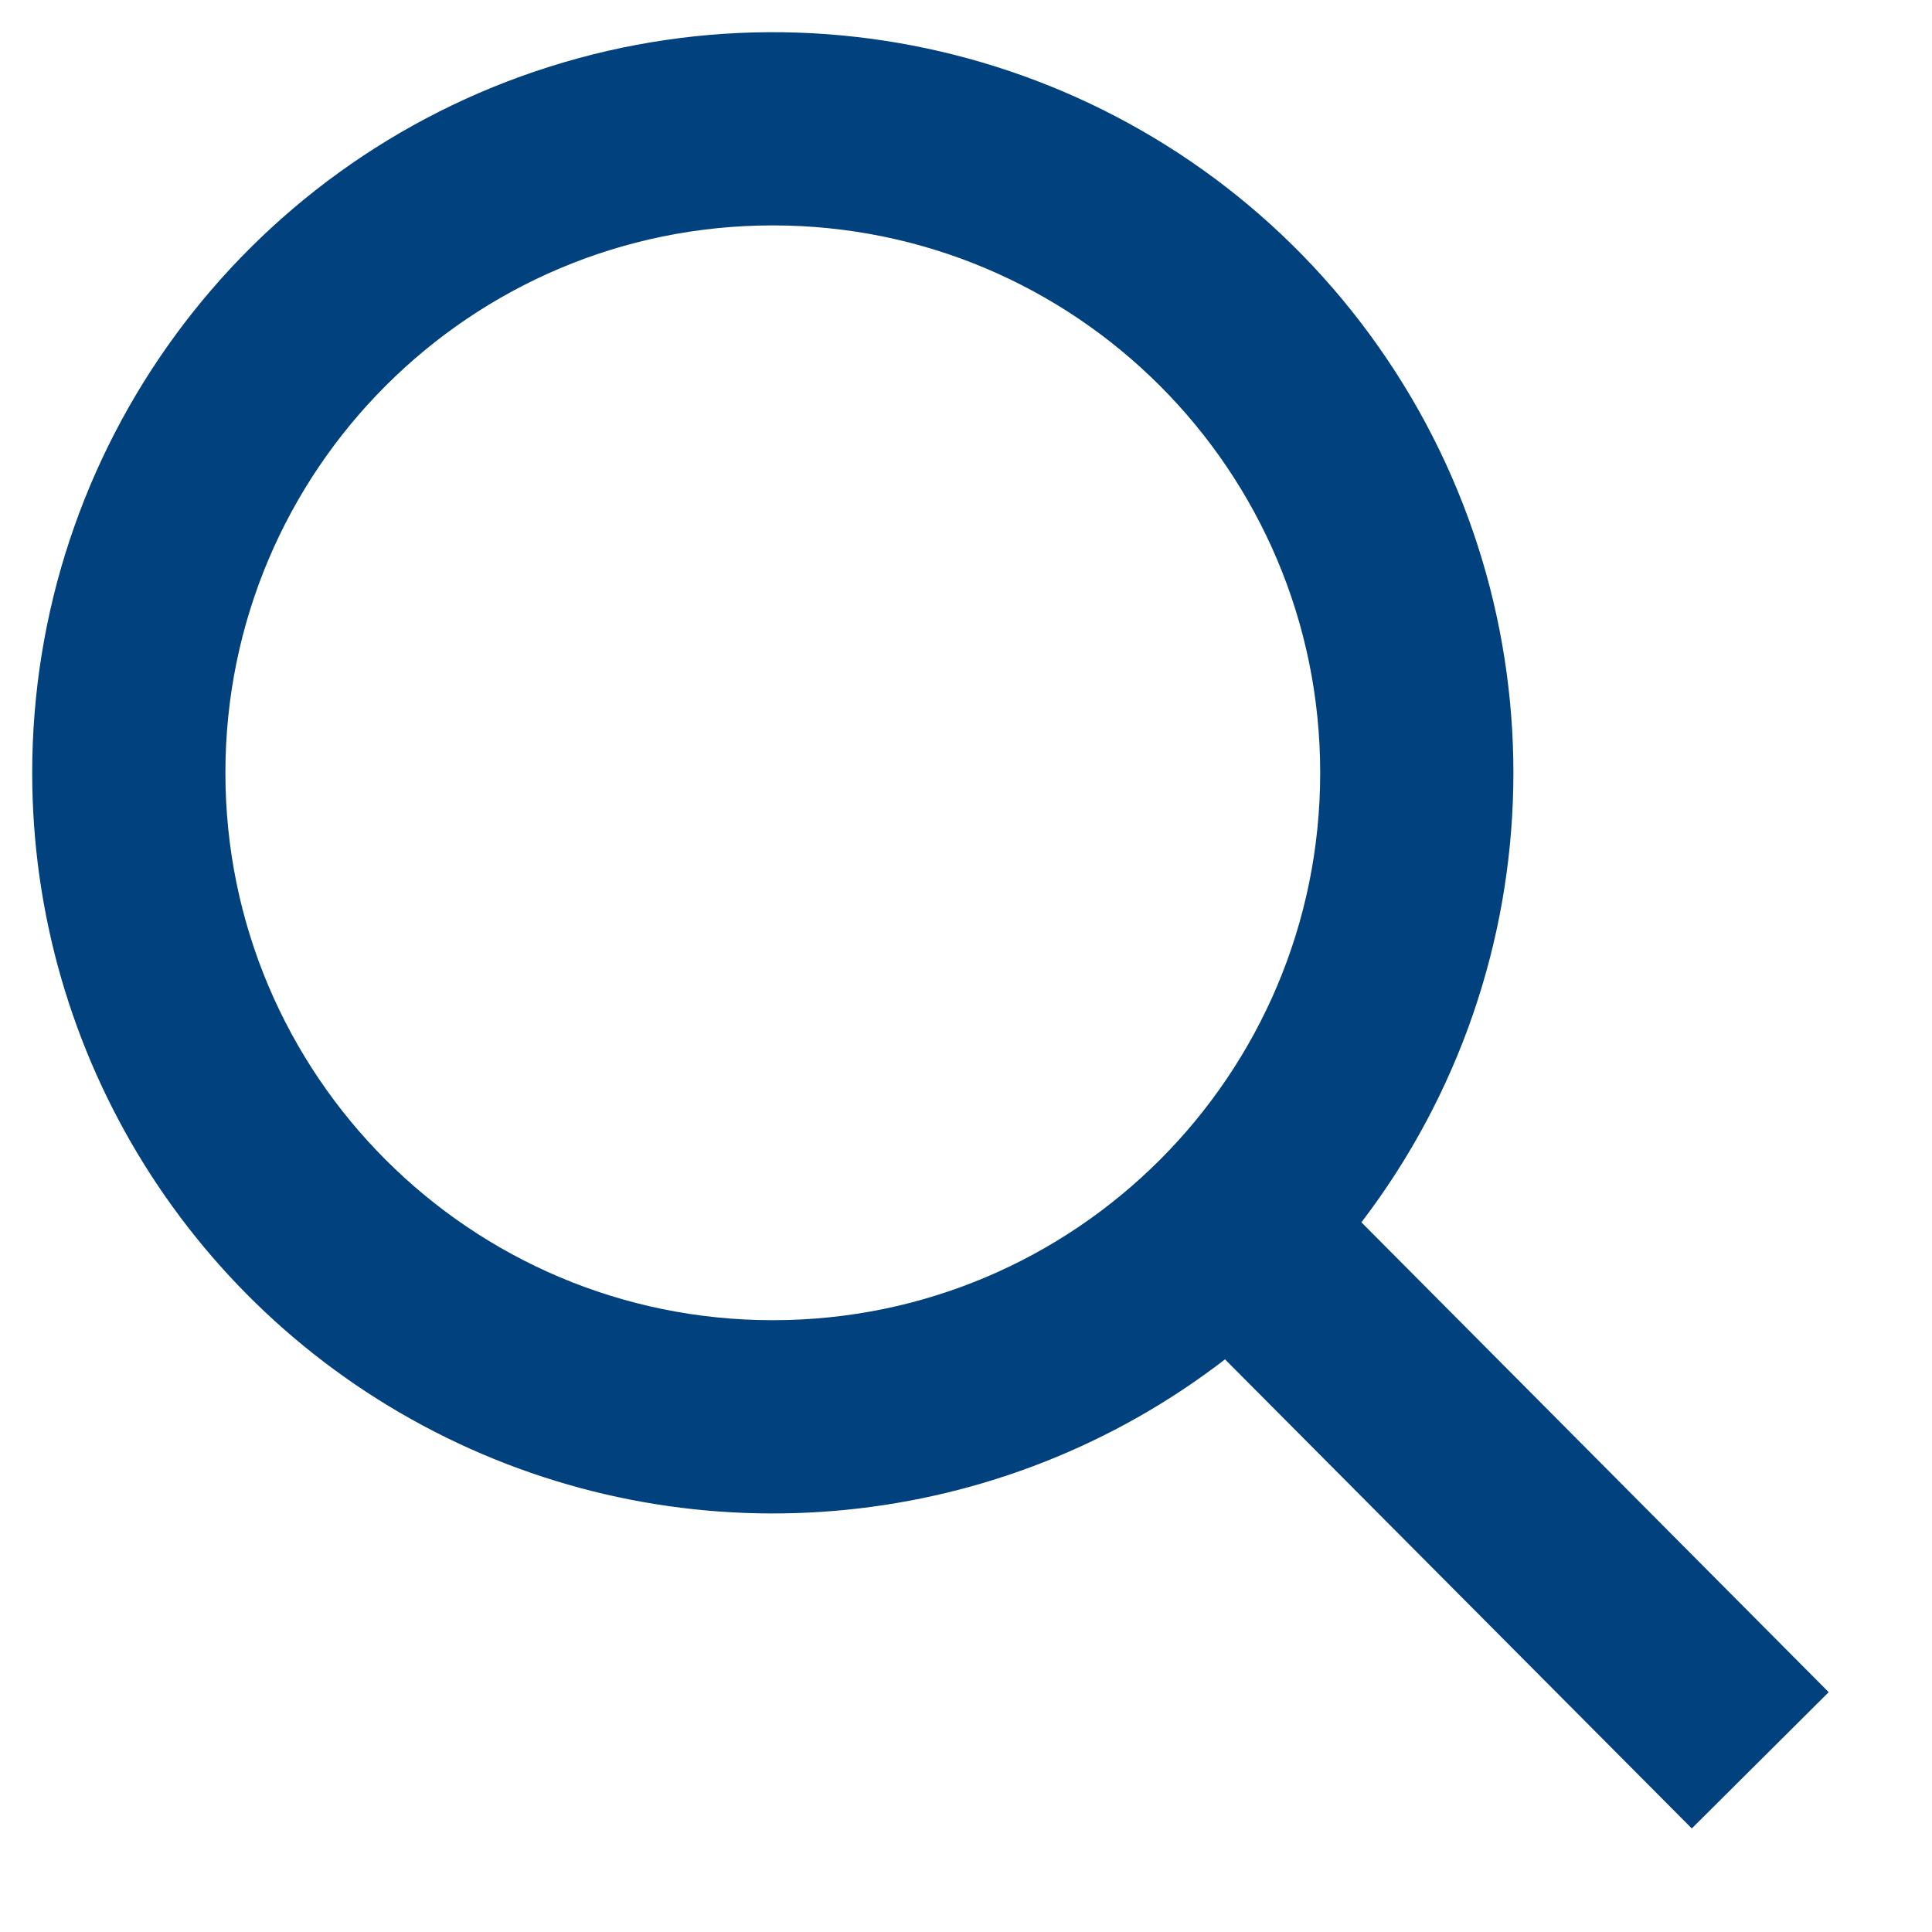
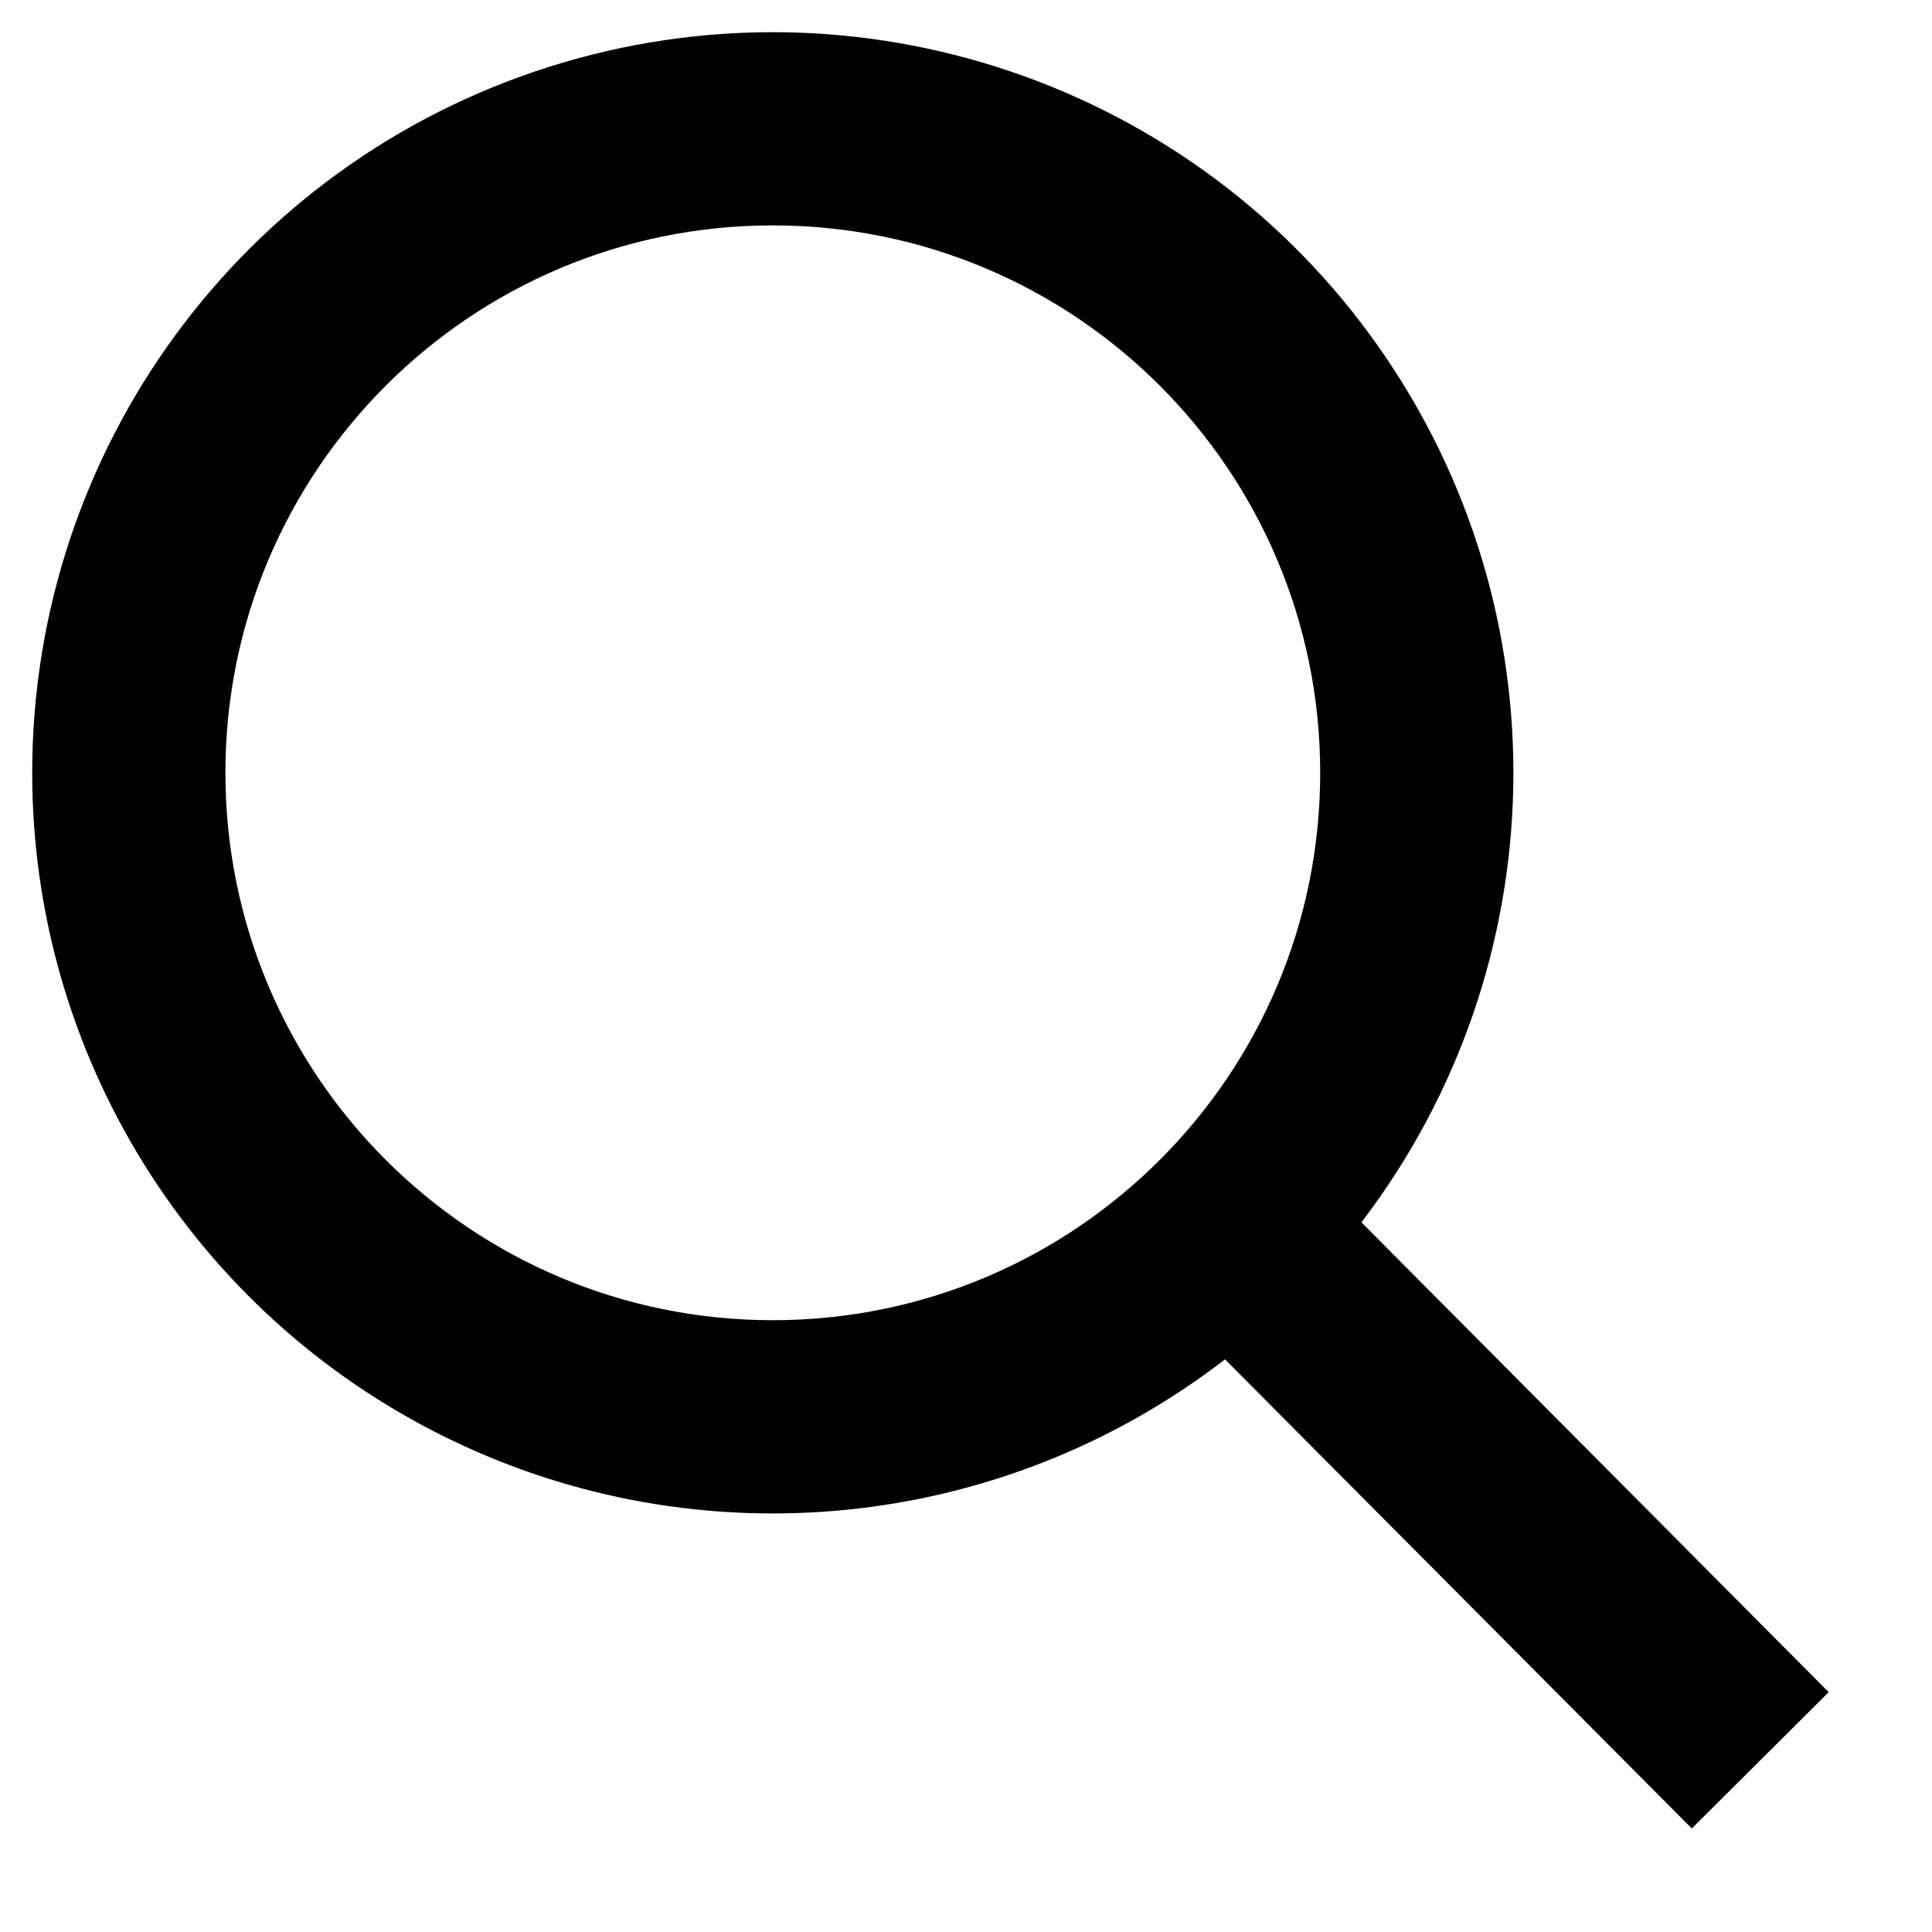
<svg xmlns="http://www.w3.org/2000/svg" width="15" height="15" fill="none">
-   <mask id="a" style="mask-type:alpha" maskUnits="userSpaceOnUse" x="0" y="0" width="15" height="15">
-     <path fill-rule="evenodd" clip-rule="evenodd" d="M6 1.75a4.25 4.25 0 100 8.5 4.25 4.25 0 000-8.5zM.25 6a5.75 5.75 0 1110.32 3.49l3.628 3.648-1.063 1.058-3.624-3.642A5.75 5.75 0 01.25 6z" fill="#000" />
-   </mask>
-   <g mask="url(#a)">
-     <path fill="#00417E" d="M-1-1h16v16H-1z" />
-   </g>
+   <path fill-rule="evenodd" clip-rule="evenodd" d="M6 1.75a4.25 4.25 0 100 8.5 4.25 4.25 0 000-8.5zM.25 6a5.75 5.75 0 1110.32 3.49l3.628 3.648-1.063 1.058-3.624-3.642A5.75 5.75 0 01.25 6z" fill="currentColor" />
</svg>
